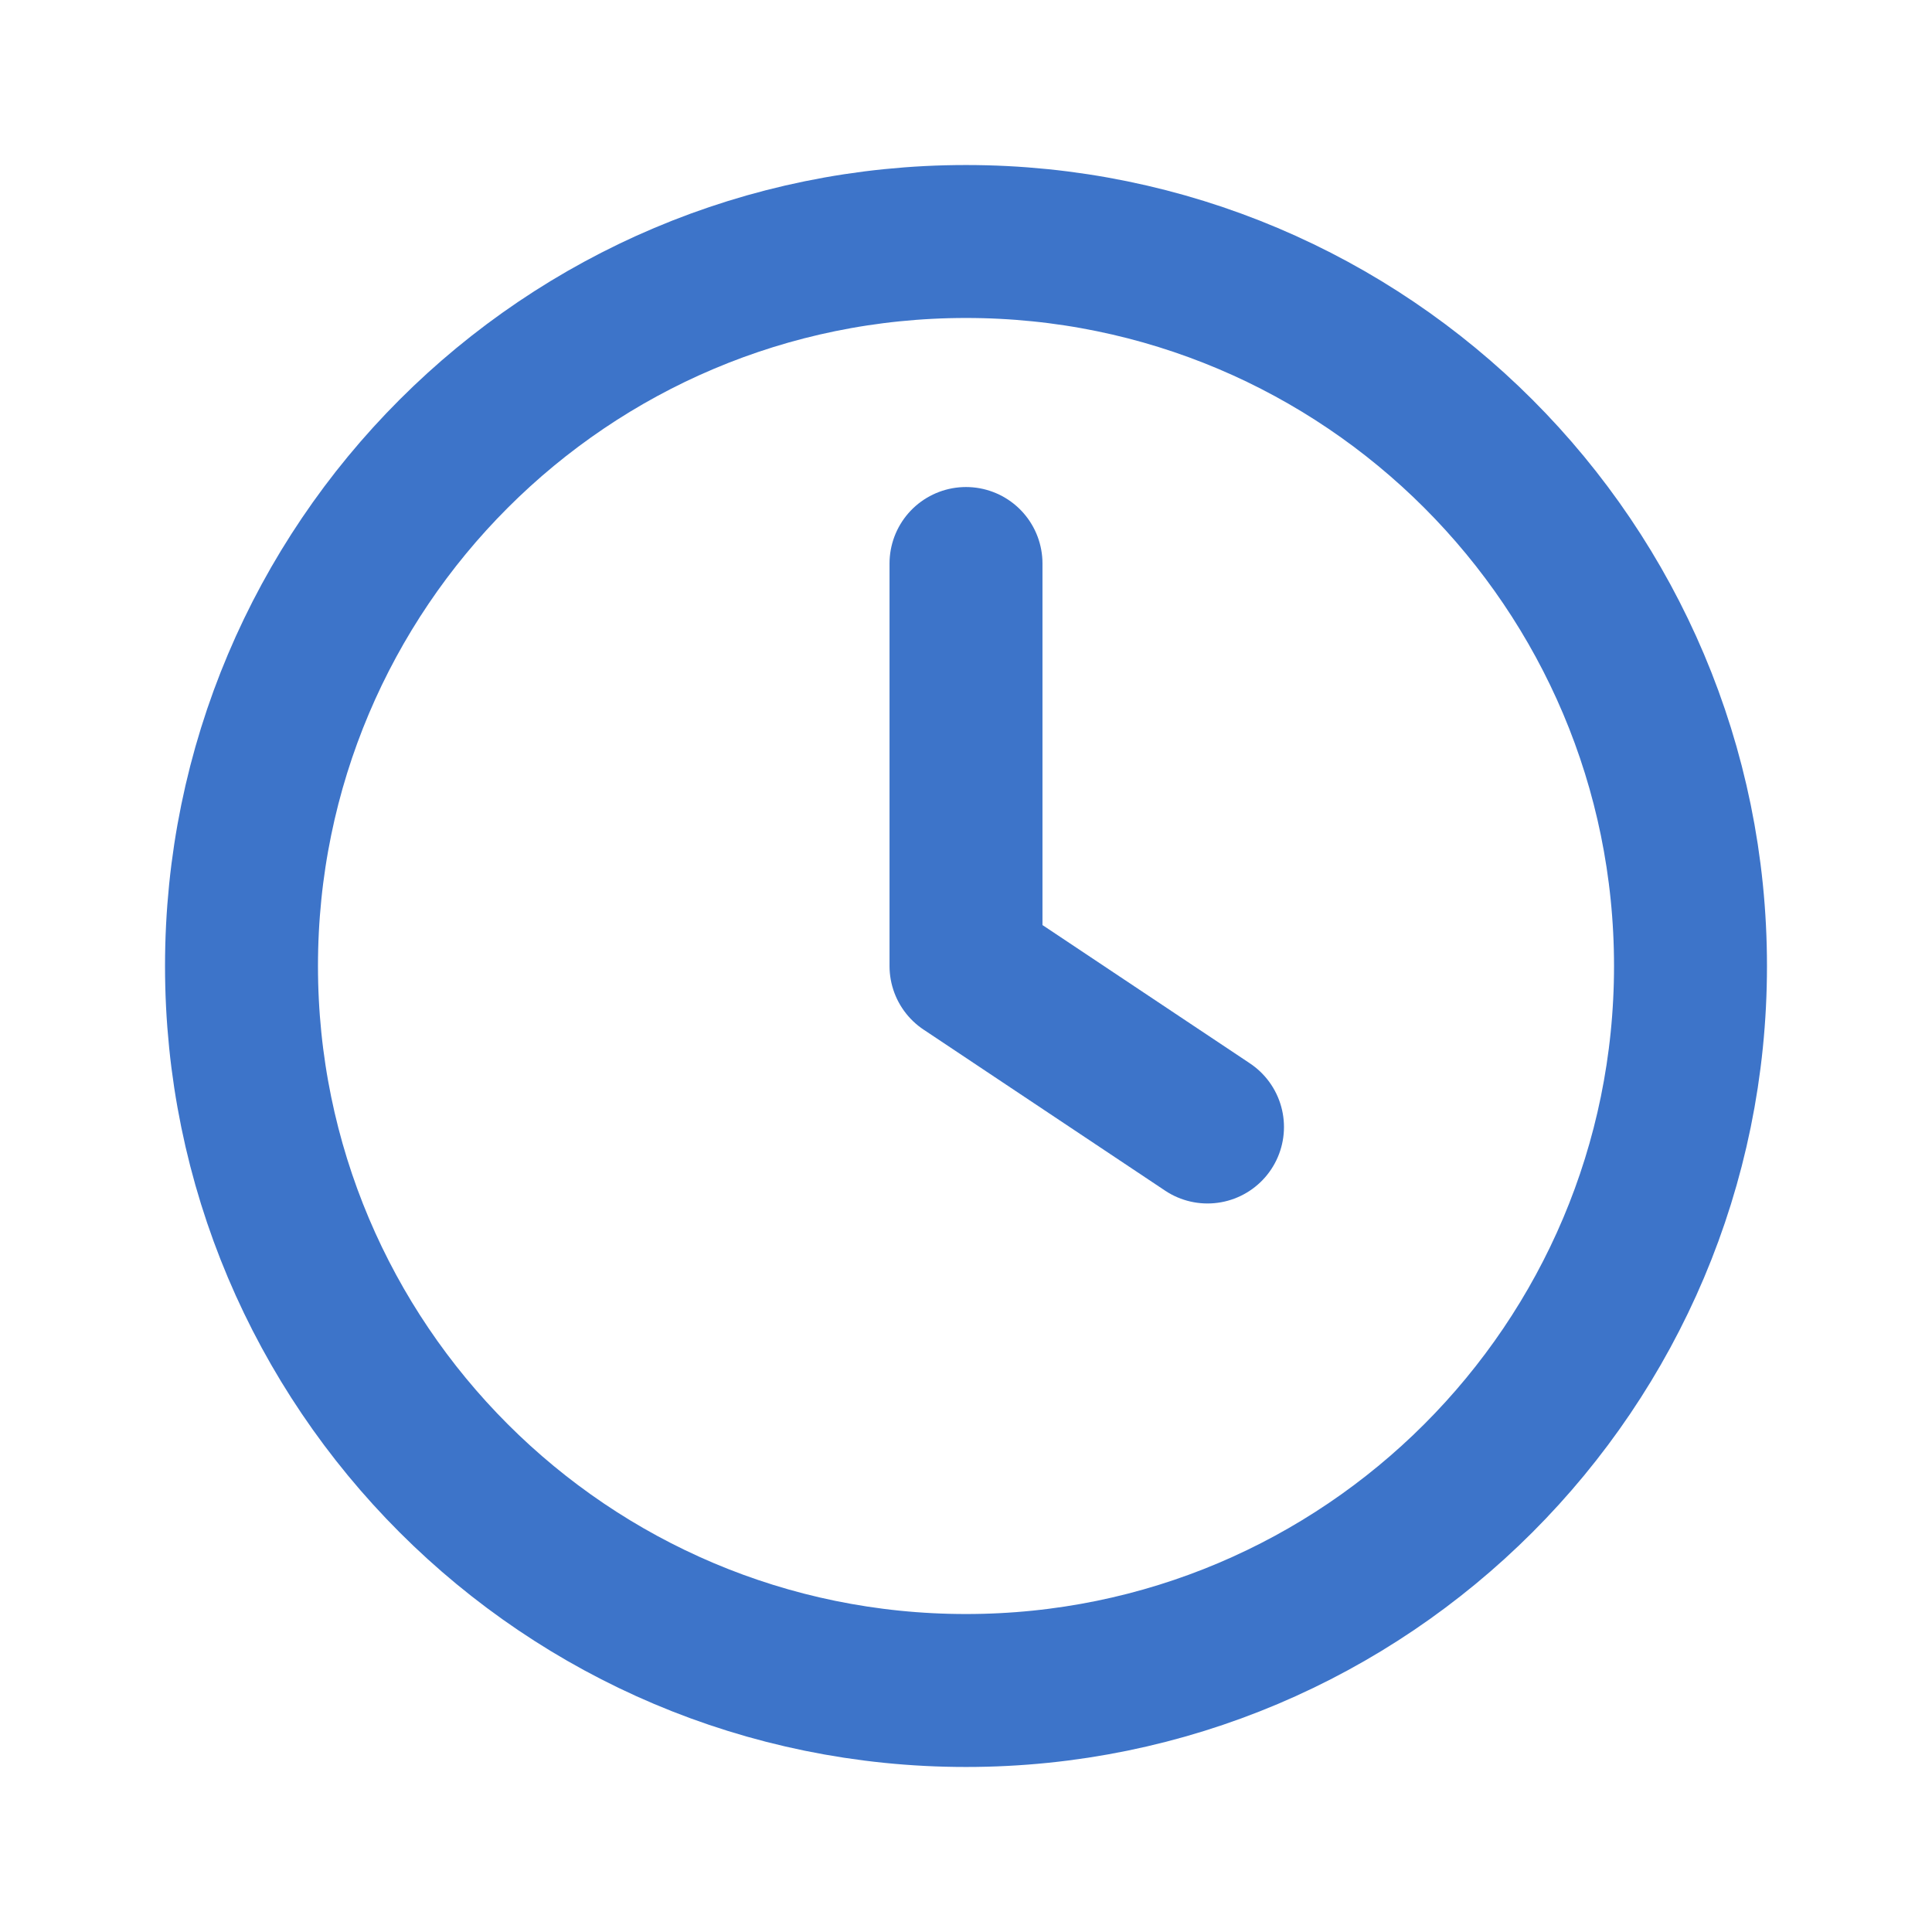
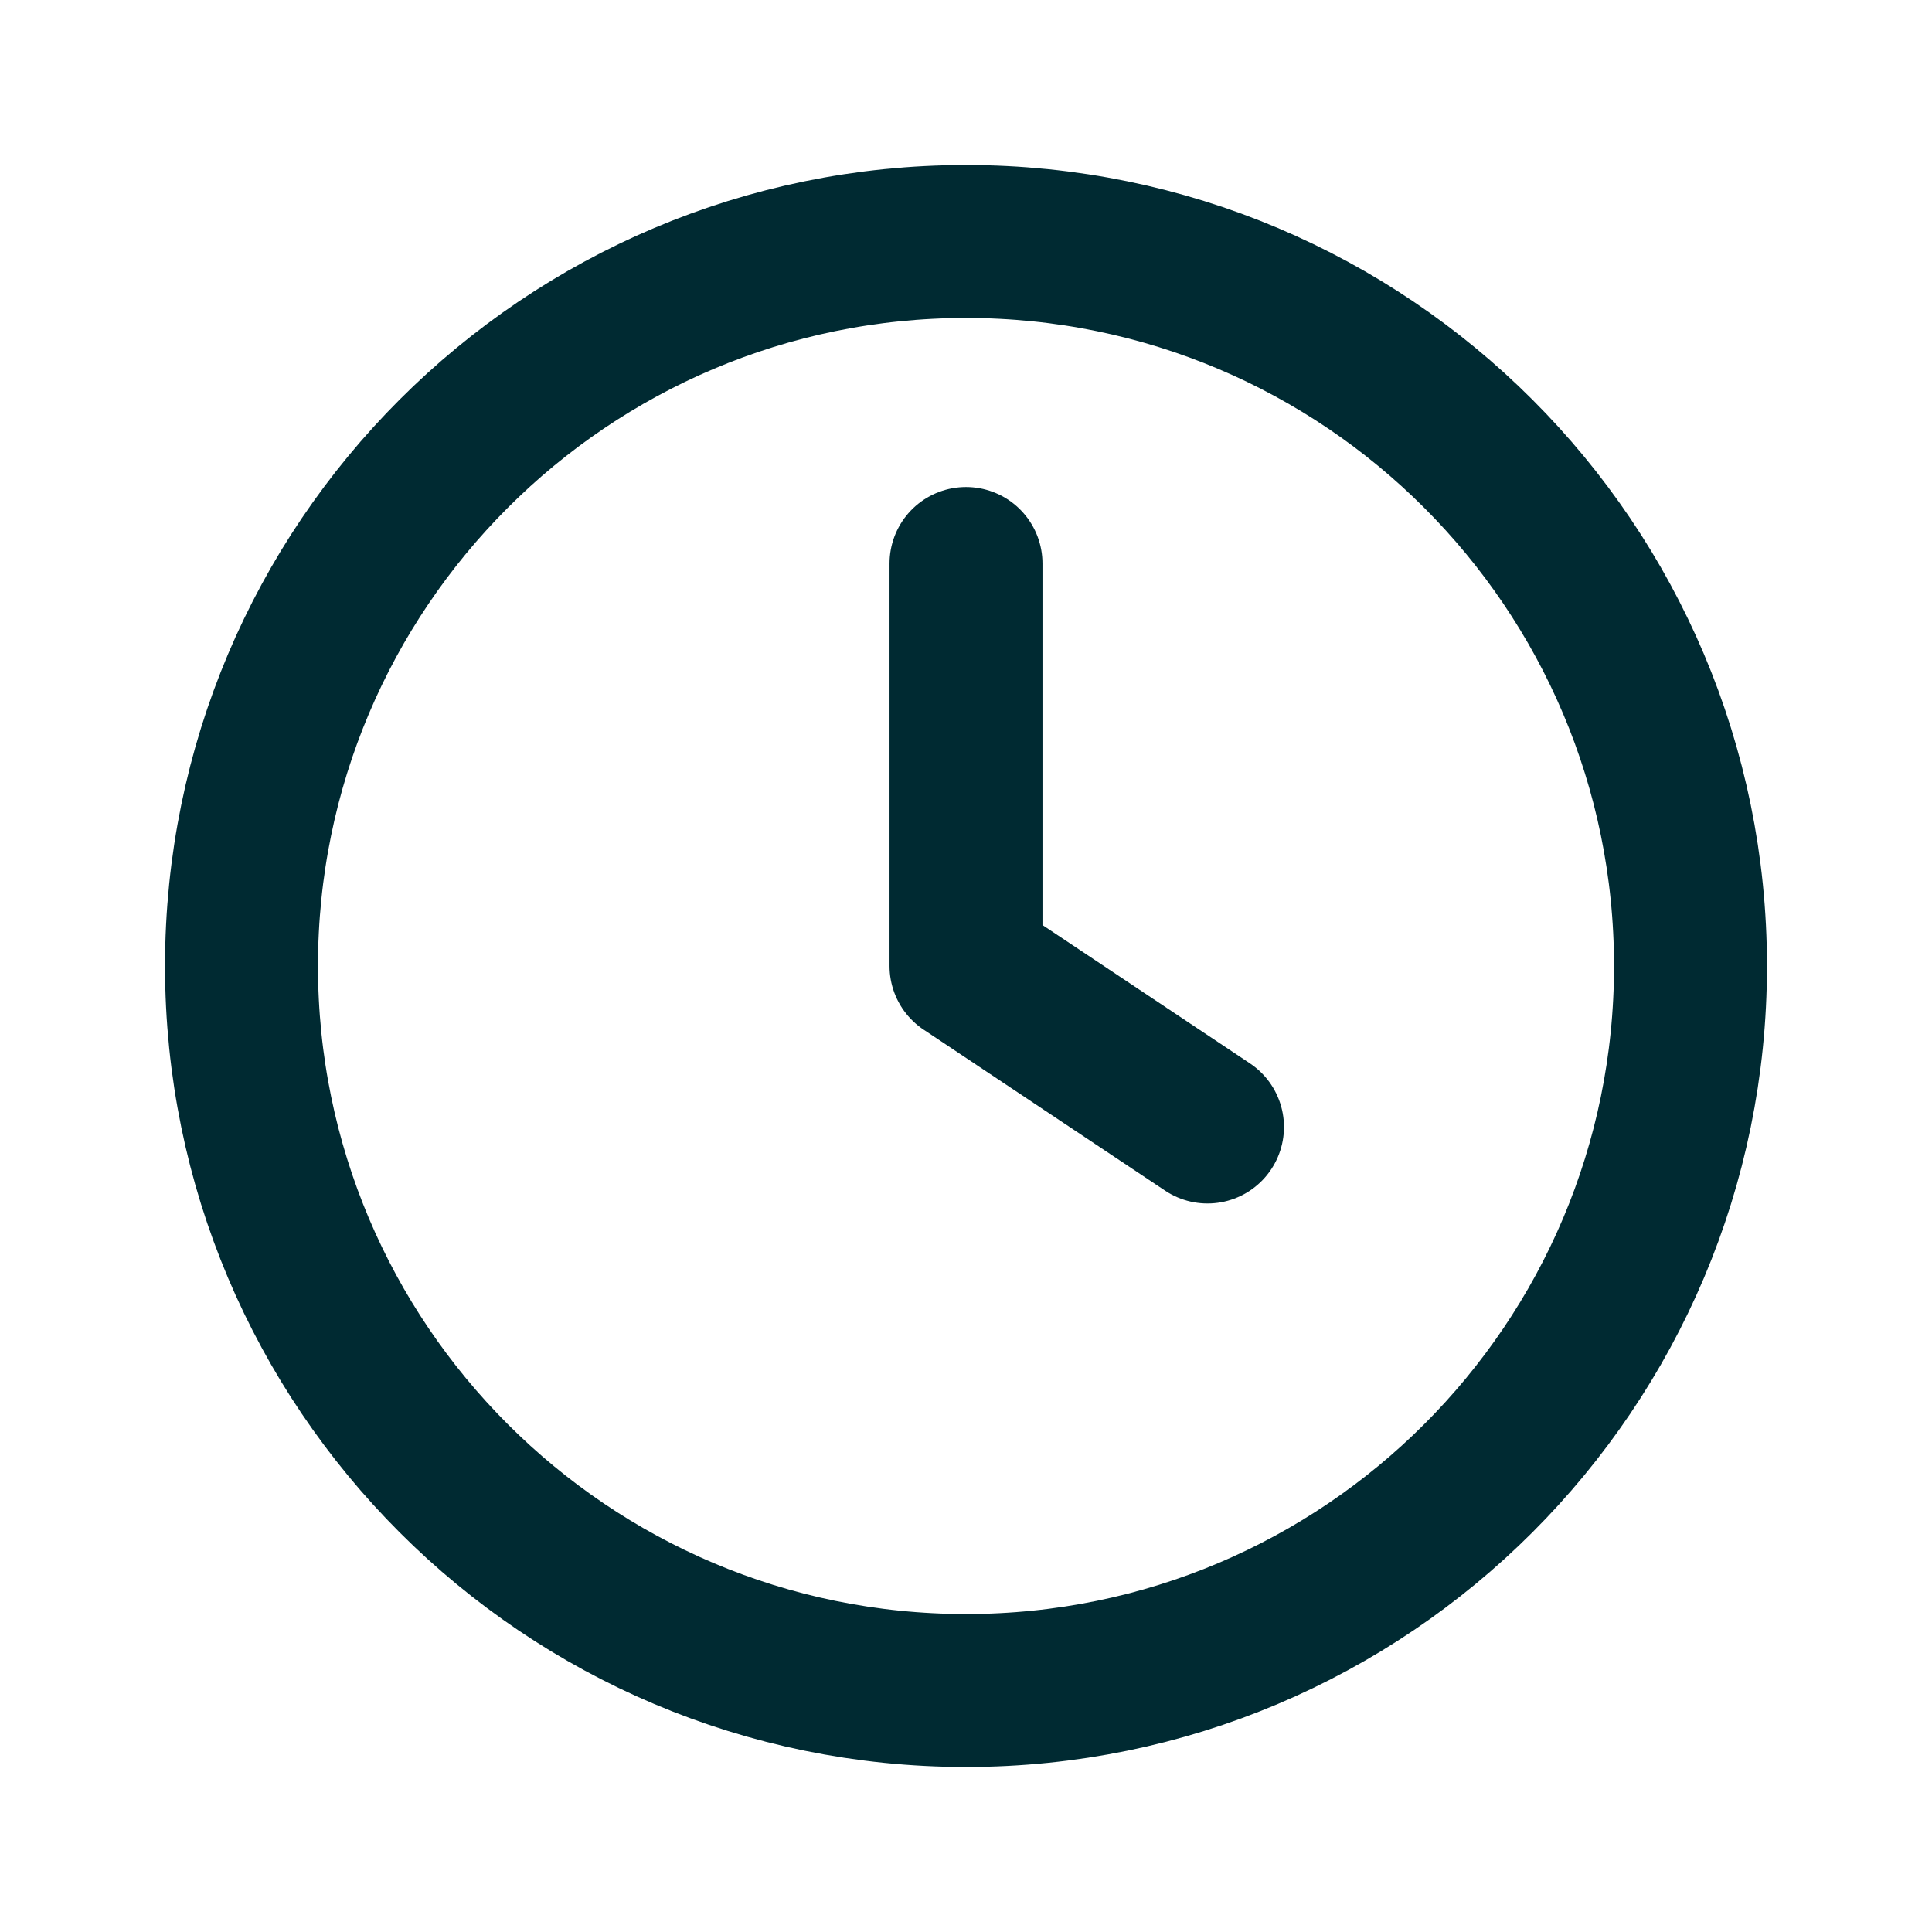
- <svg xmlns="http://www.w3.org/2000/svg" width="24" height="24" viewBox="0 0 24 24" fill="none" stroke="#3d74c9" stroke-width="1.9" stroke-linecap="round" stroke-linejoin="round">
+ <svg xmlns="http://www.w3.org/2000/svg" width="24" height="24" viewBox="0 0 24 24" fill="none" stroke="#002a32" stroke-width="1.9" stroke-linecap="round" stroke-linejoin="round">
  <circle cx="12" cy="12" r="9" />
  <path d="M12 7v5l3 2" />
</svg>
